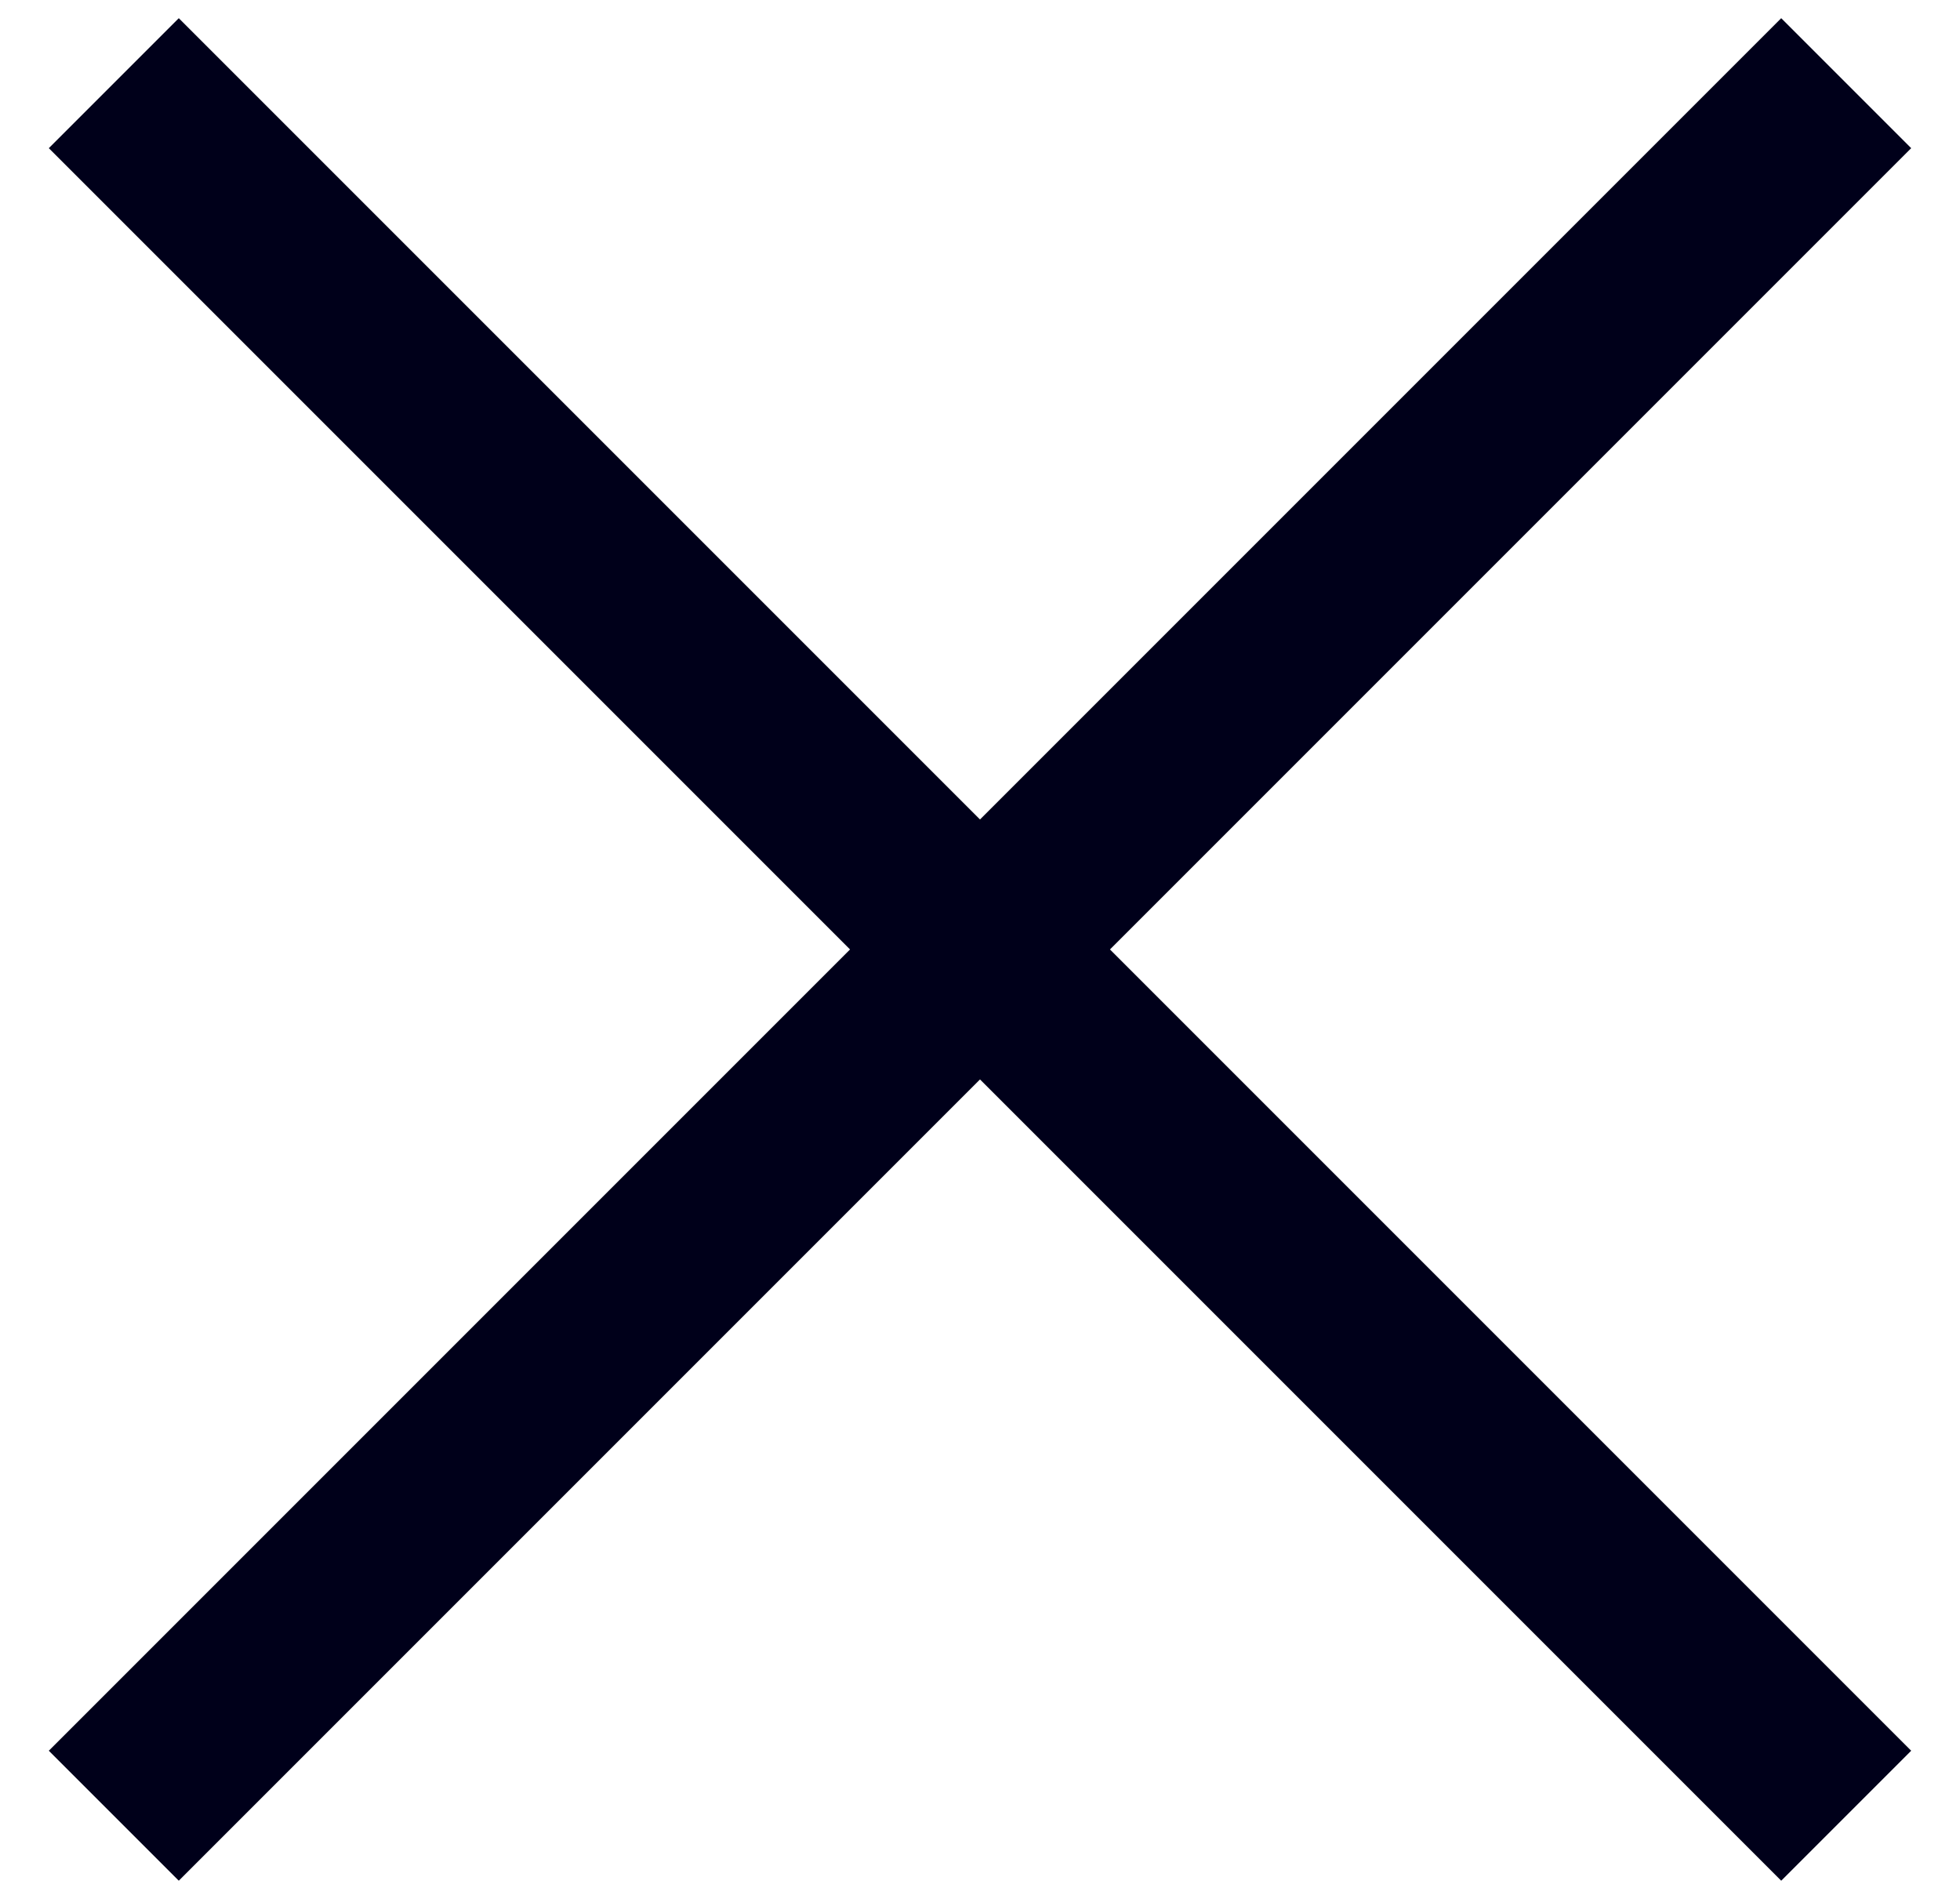
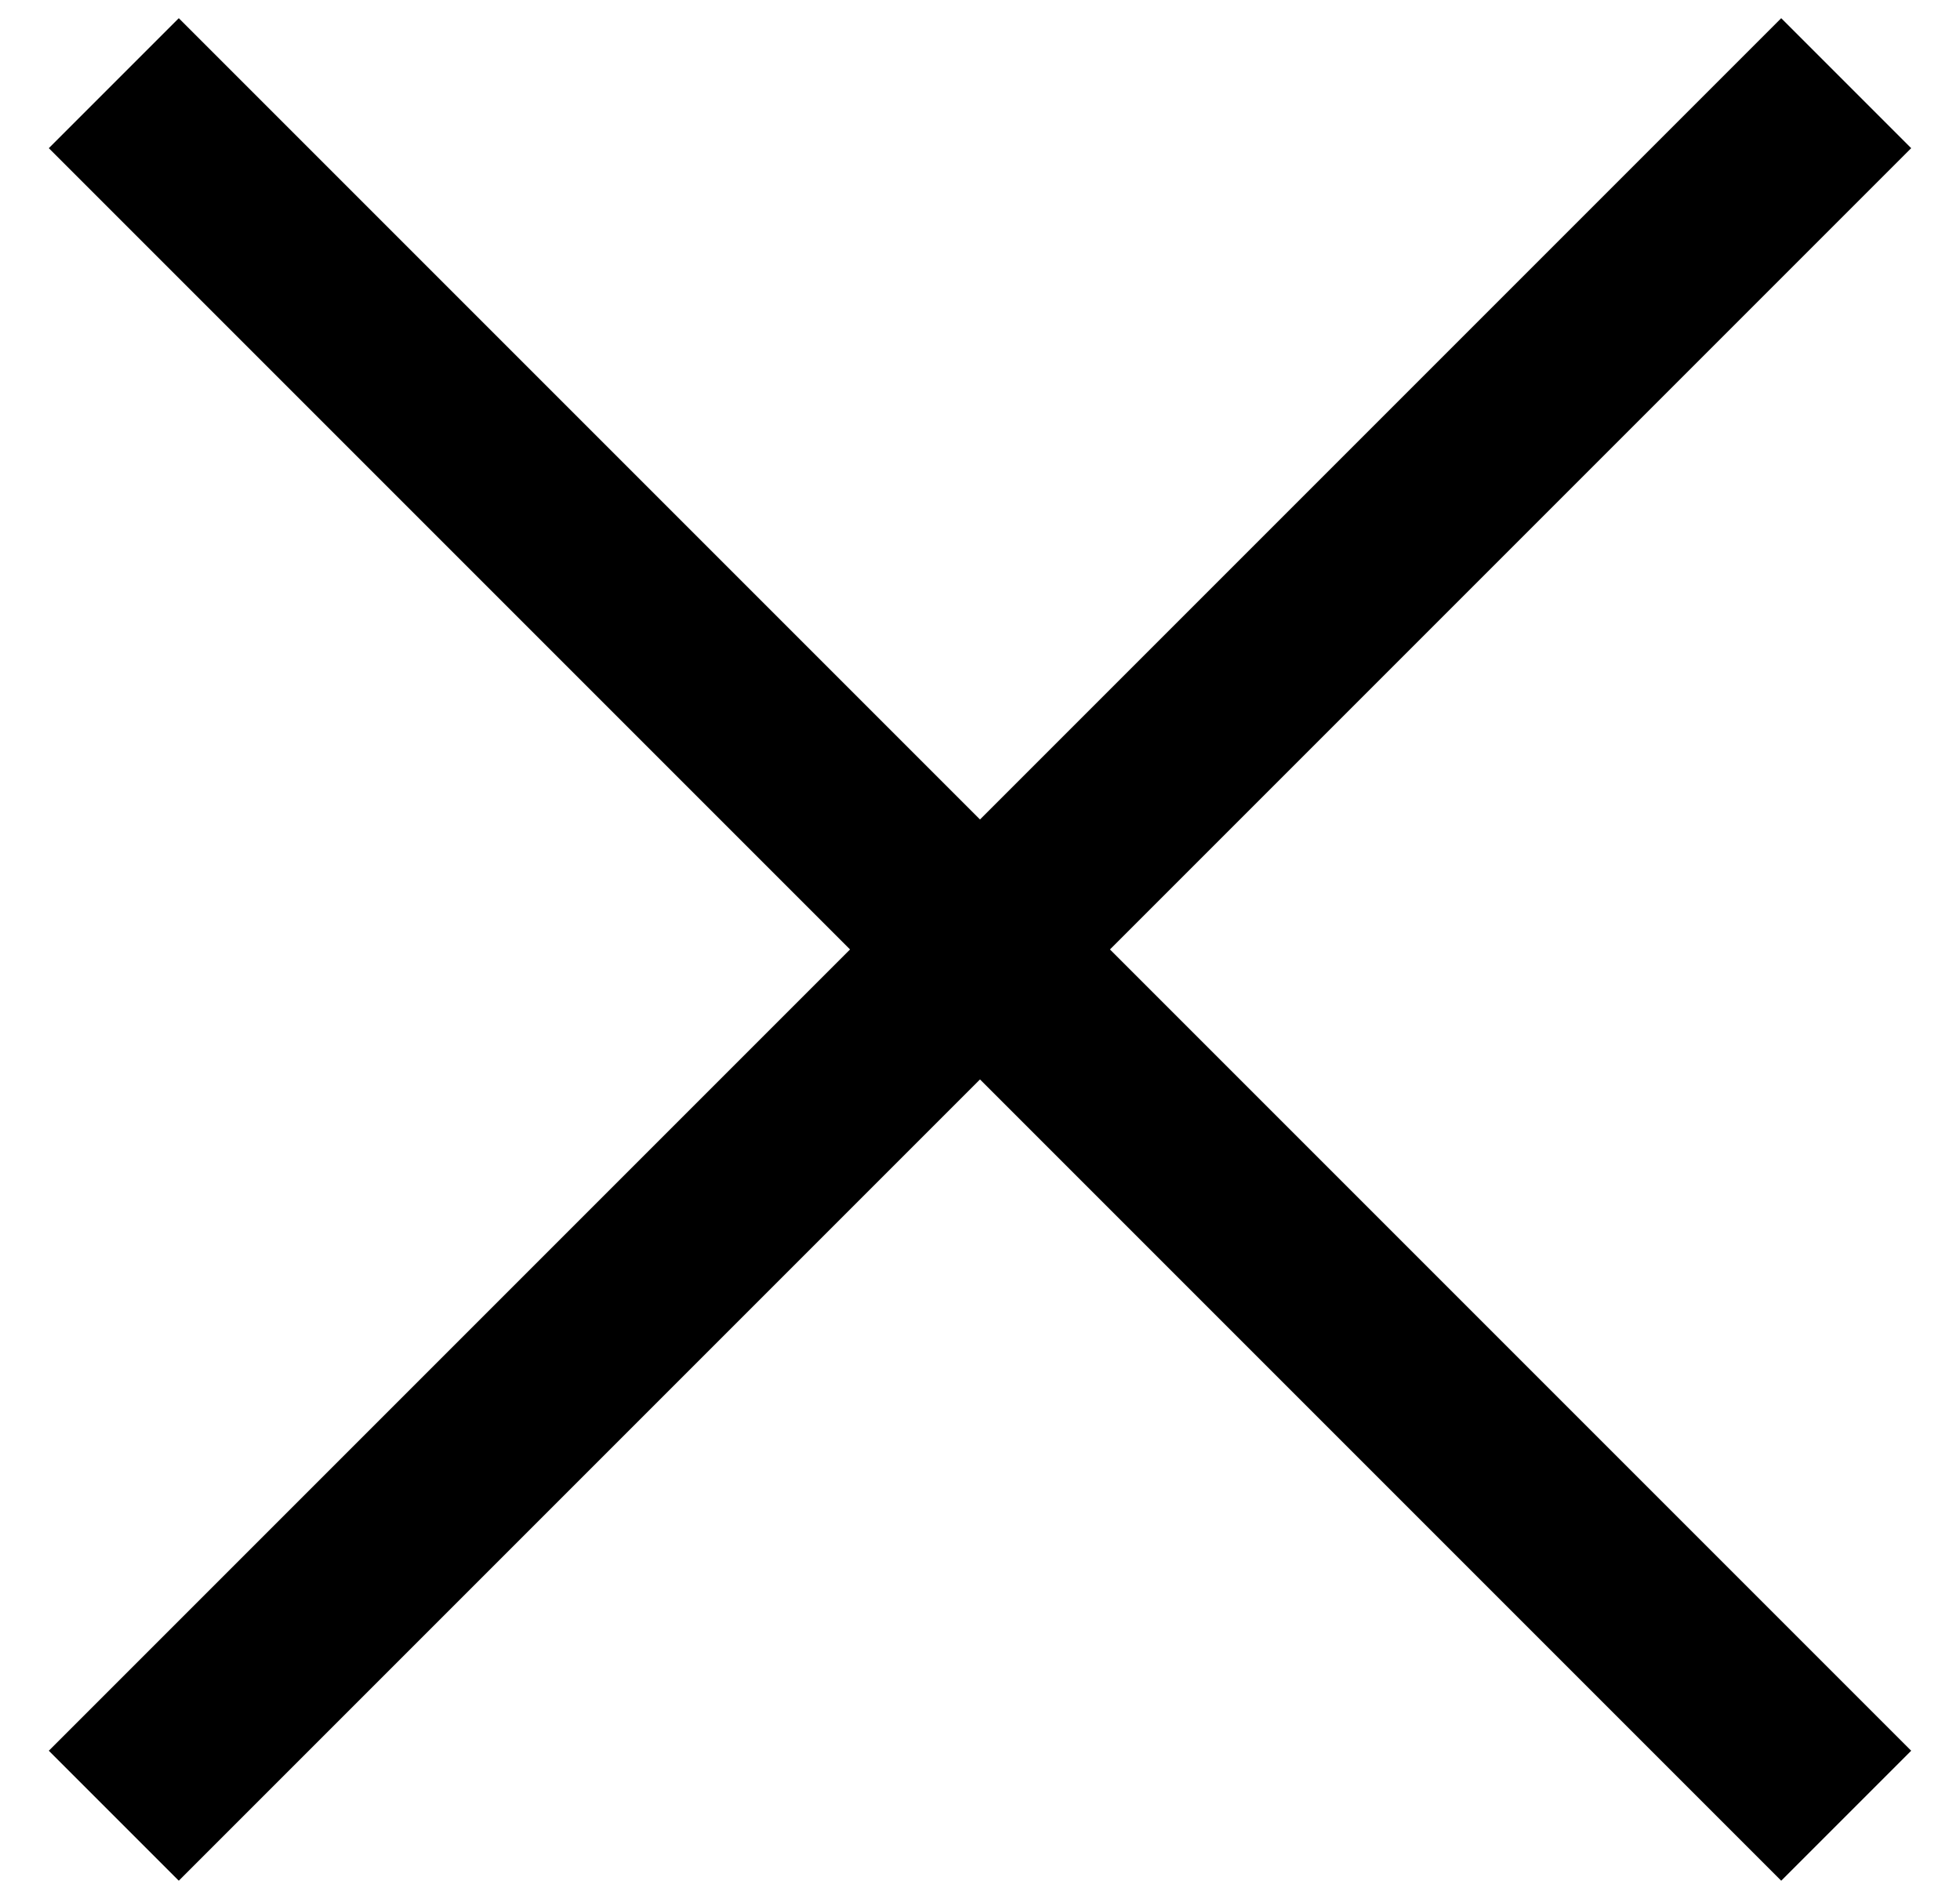
<svg xmlns="http://www.w3.org/2000/svg" width="32" height="31">
-   <g fill="#00001A" fill-rule="evenodd">
+   <g fill="currentValue" fill-rule="evenodd">
    <path d="m2.919.297 28.284 28.284-2.122 2.122L.797 2.419z" />
    <path d="M.797 28.581 29.081.297l2.122 2.122L2.919 30.703z" />
  </g>
</svg>
